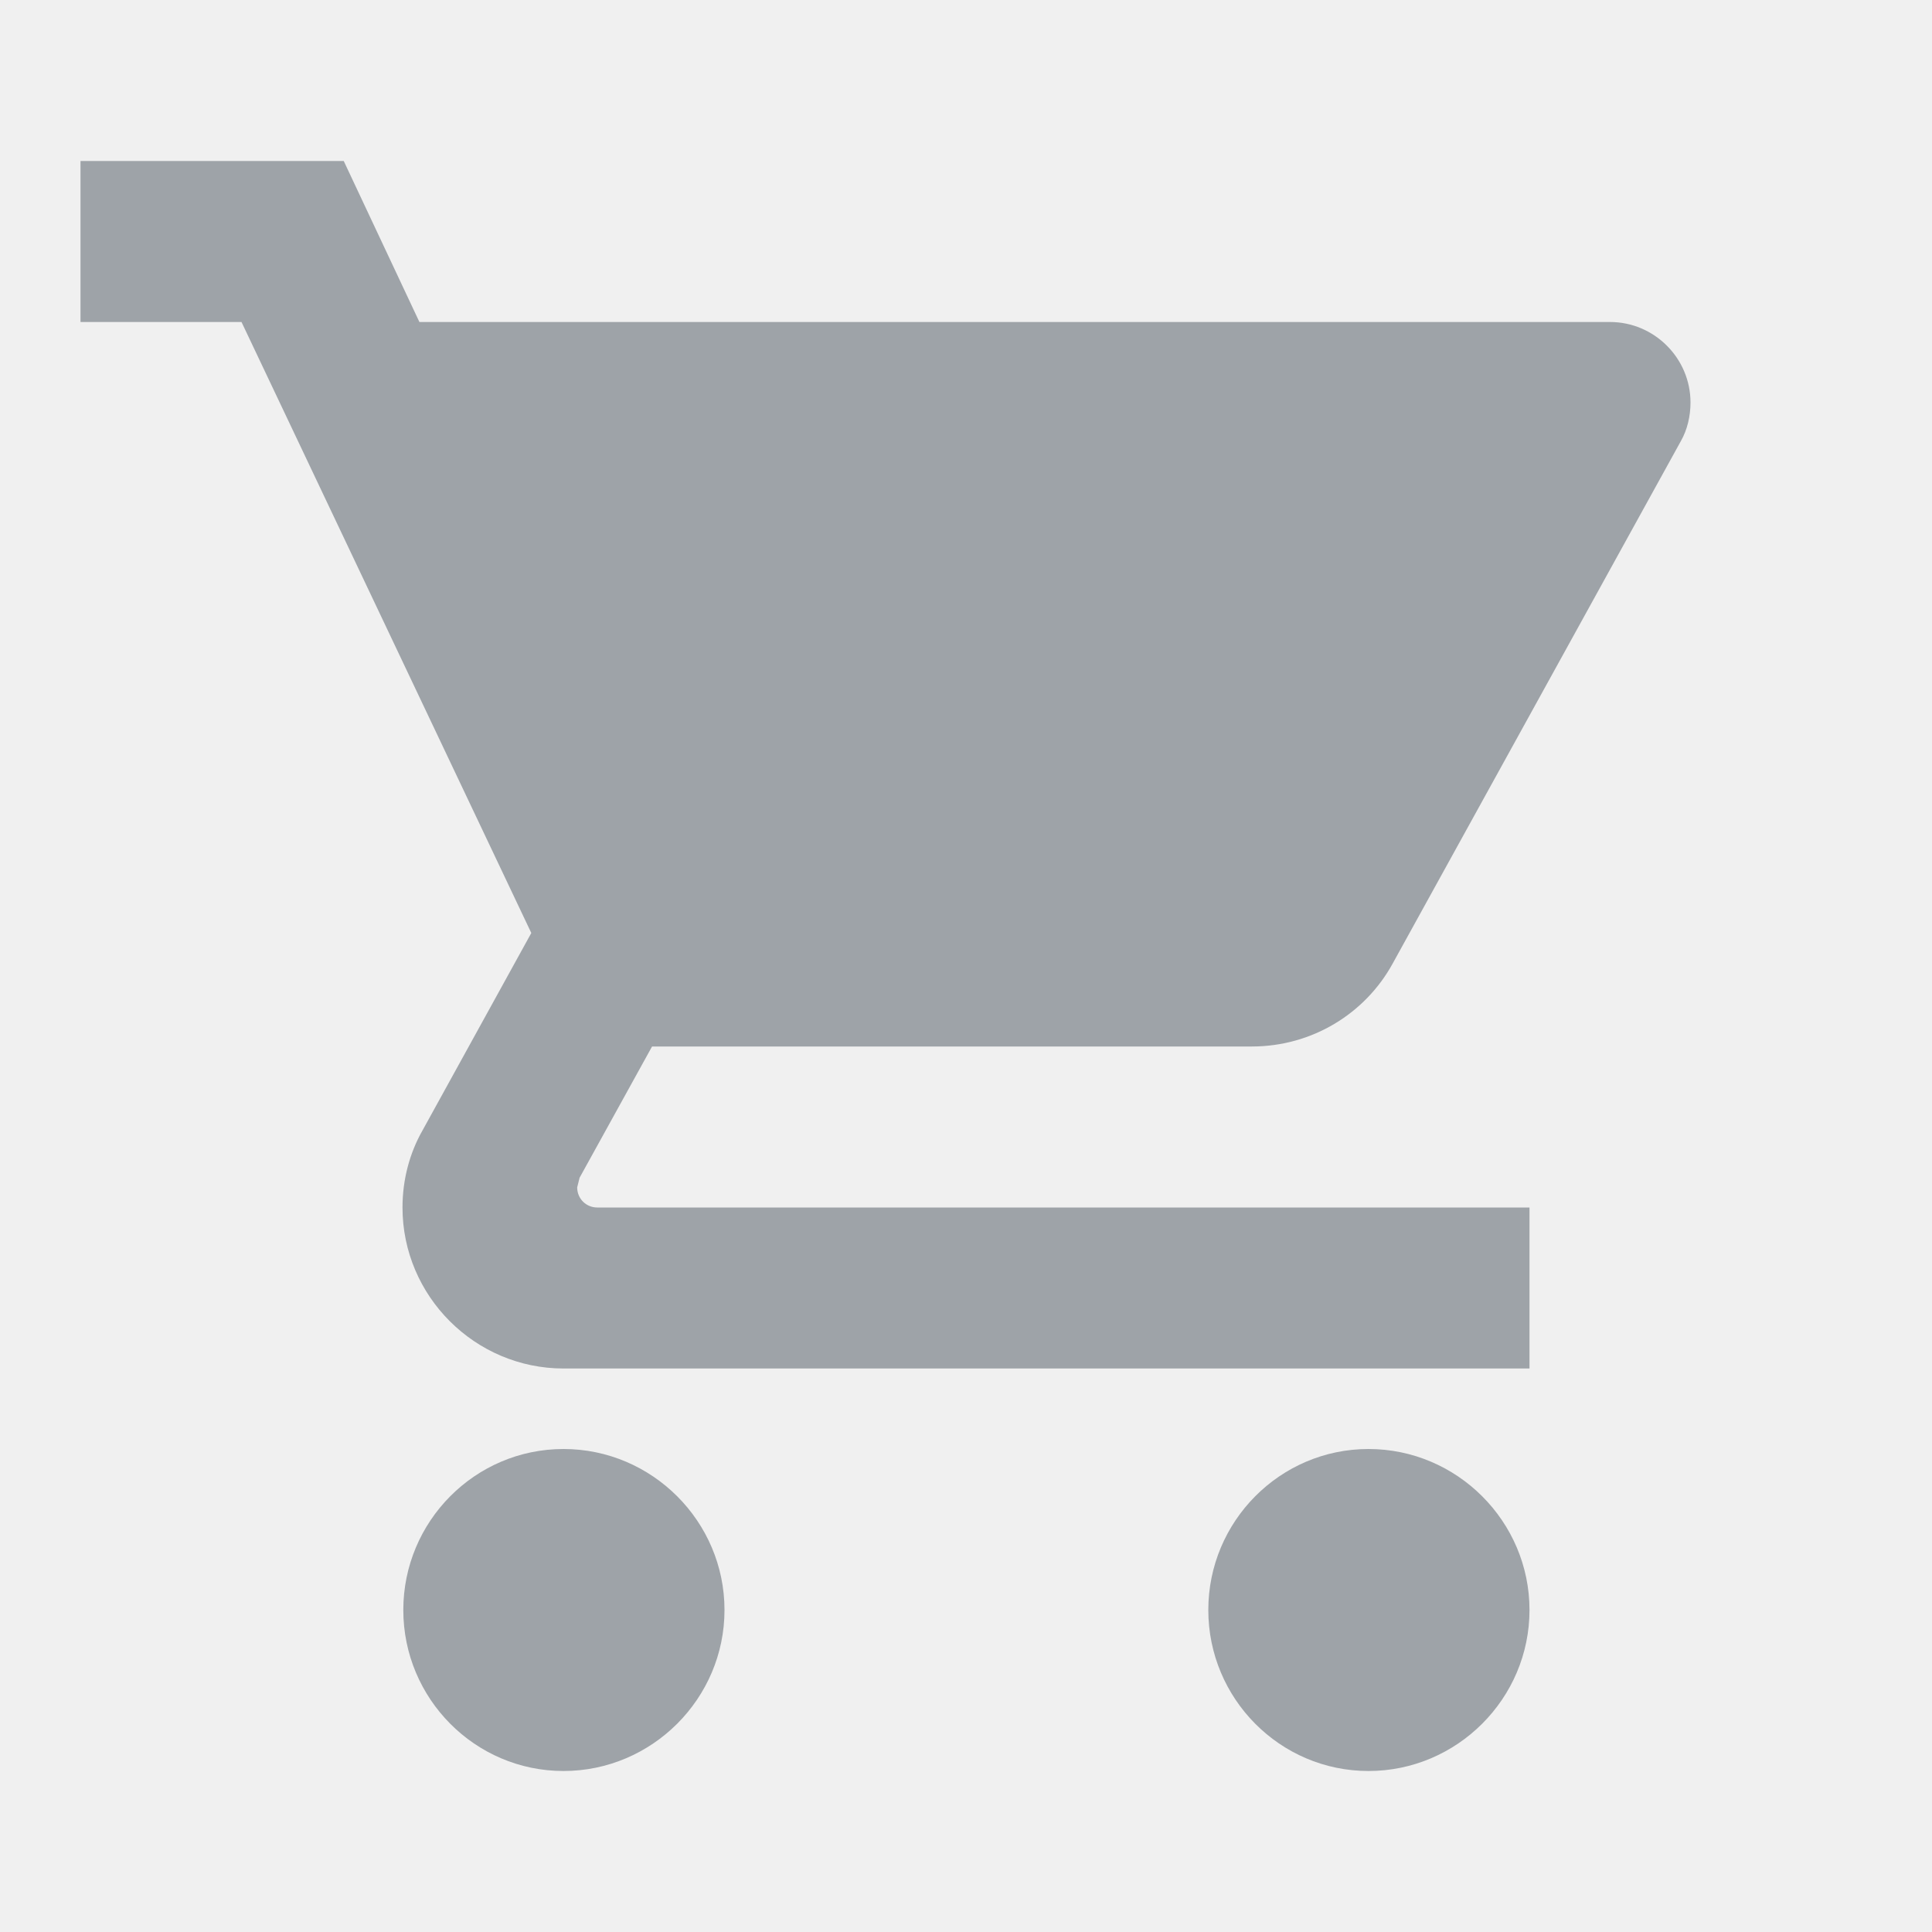
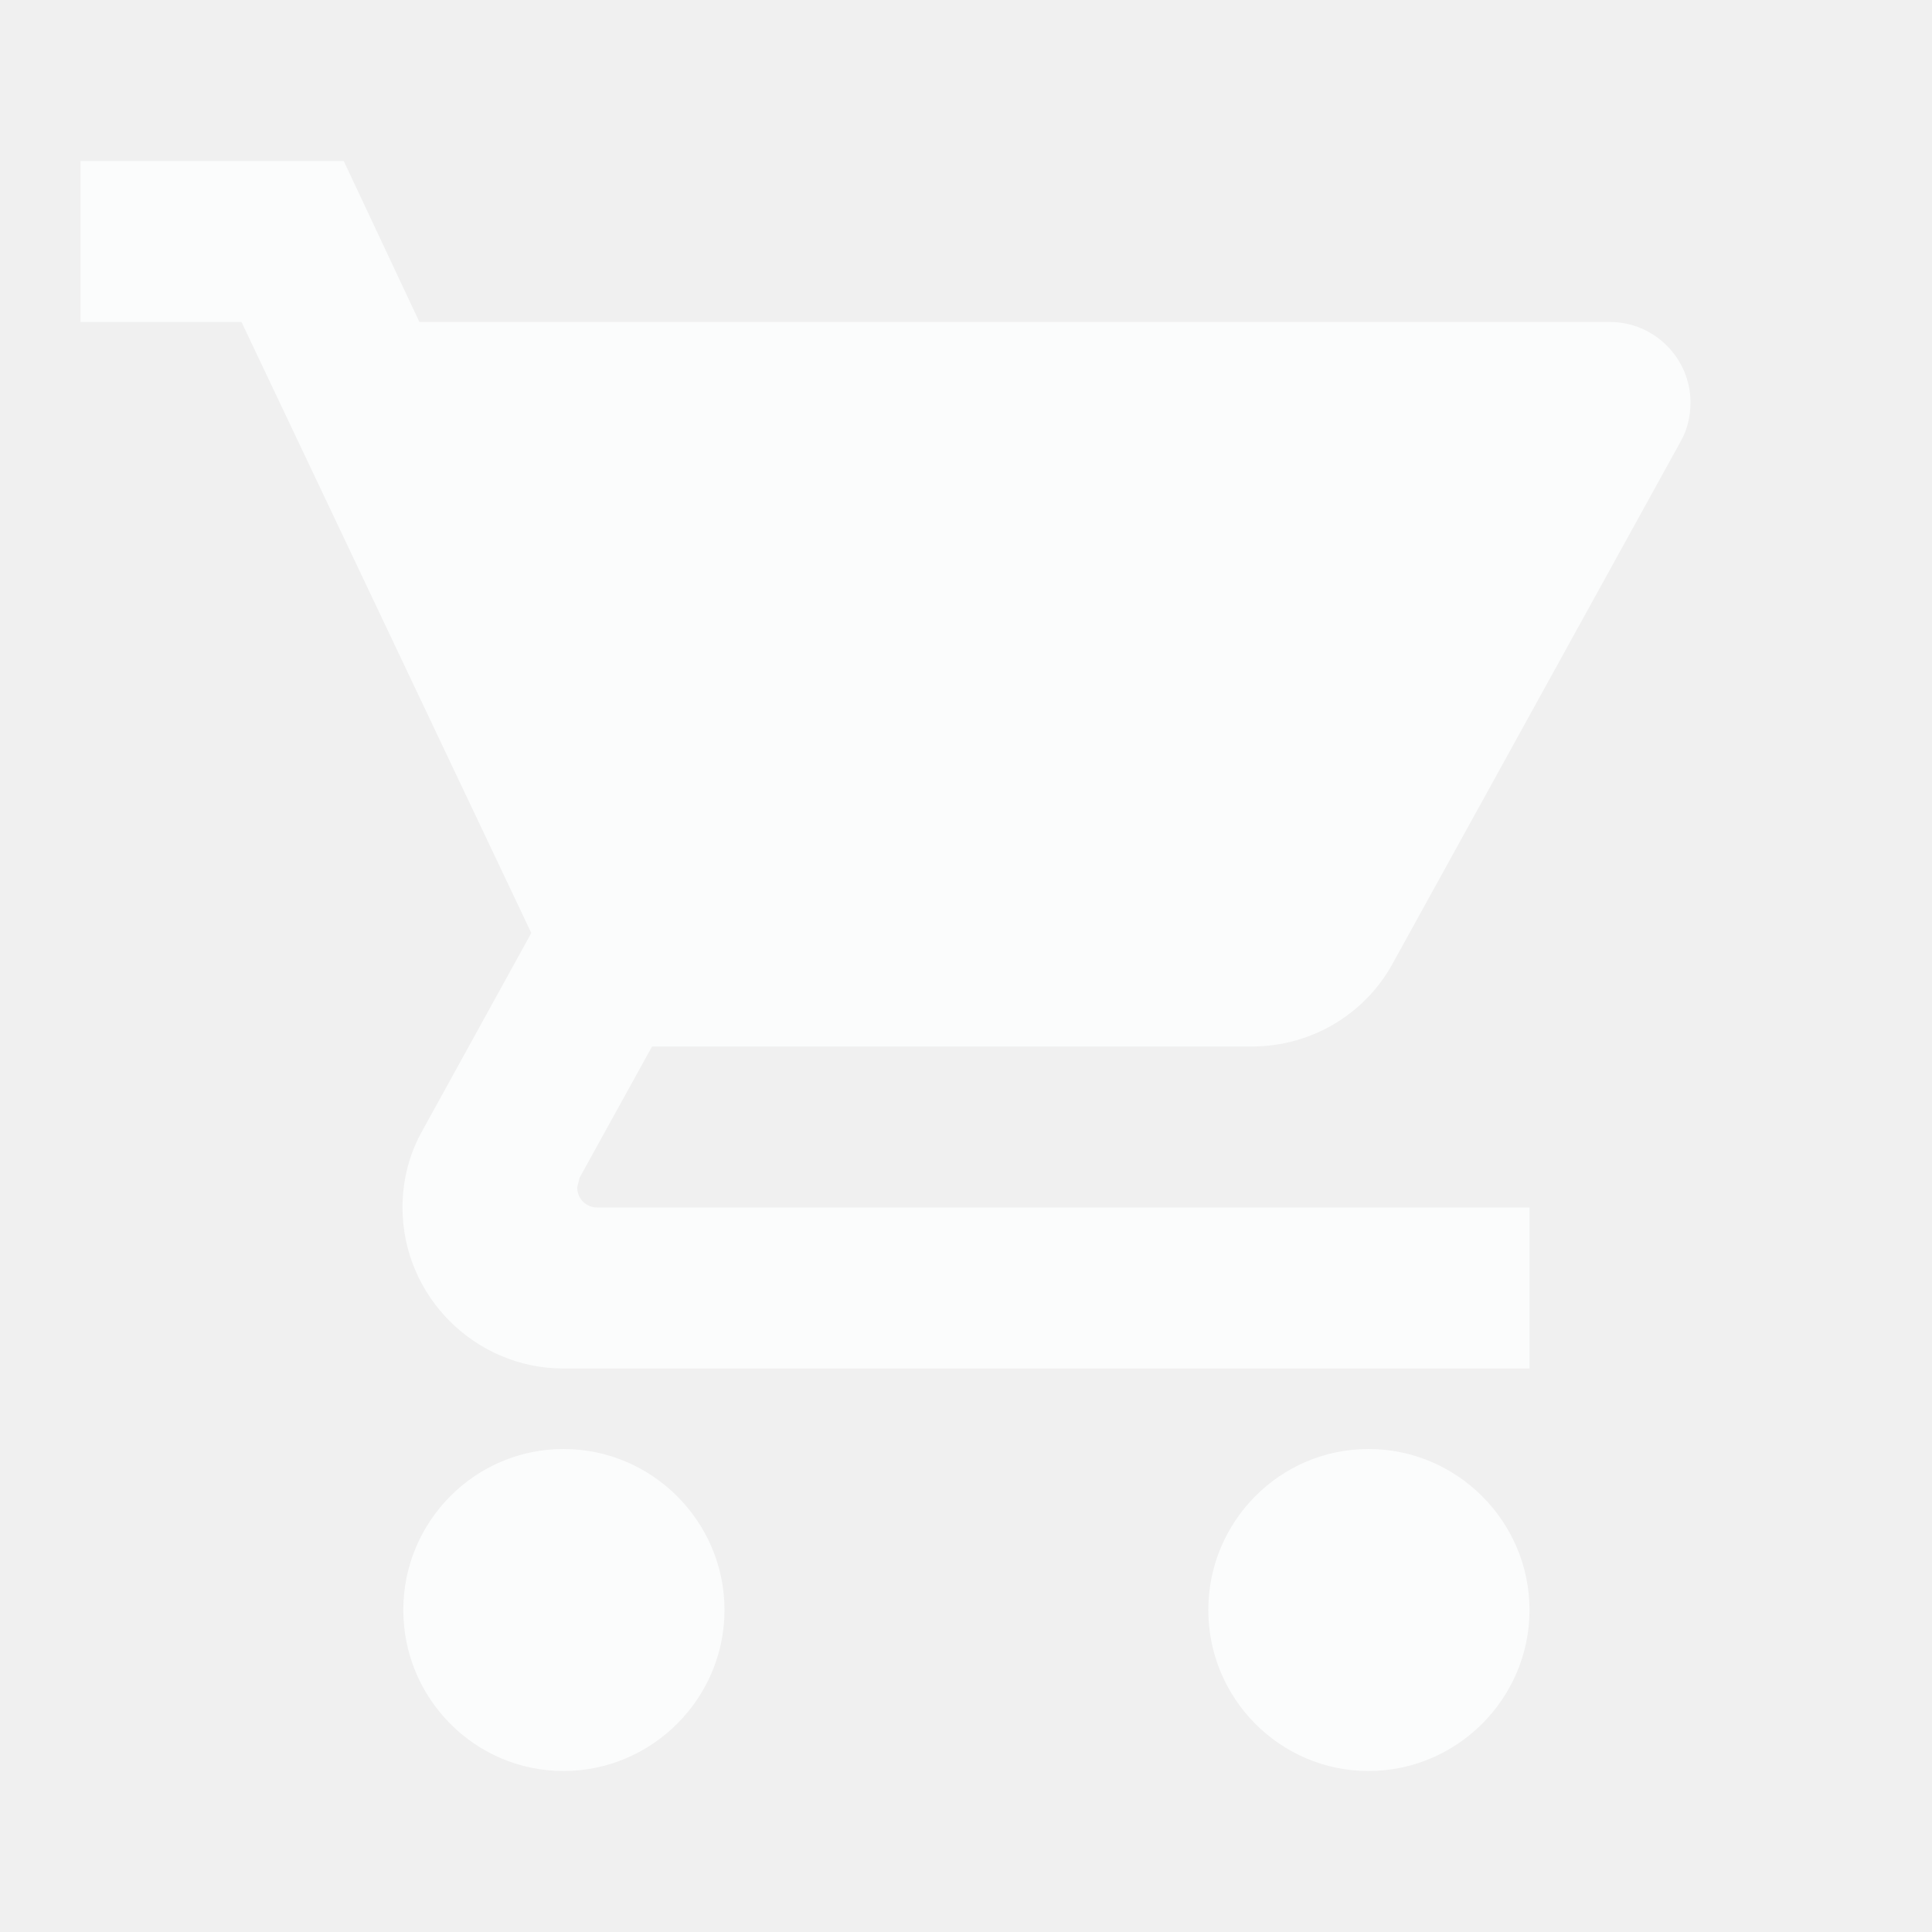
<svg xmlns="http://www.w3.org/2000/svg" width="24" height="24" viewBox="0 0 24 24" fill="none">
  <g clip-path="url(#clip0_1_1156)">
-     <path d="M7 18C5.9 18 5.01 18.9 5.01 20C5.01 21.1 5.9 22 7 22C8.1 22 9 21.1 9 20C9 18.9 8.1 18 7 18ZM1 2V4H3L6.6 11.59L5.25 14.04C5.09 14.32 5 14.65 5 15C5 16.1 5.9 17 7 17H19V15H7.42C7.28 15 7.17 14.89 7.17 14.75L7.2 14.63L8.1 13H15.55C16.3 13 16.96 12.59 17.3 11.97L20.88 5.48C20.96 5.34 21 5.17 21 5C21 4.45 20.55 4 20 4H5.21L4.27 2H1ZM17 18C15.9 18 15.01 18.9 15.01 20C15.01 21.1 15.9 22 17 22C18.1 22 19 21.1 19 20C19 18.9 18.1 18 17 18Z" fill="#9EA3A8" />
+     <path d="M7 18C5.9 18 5.01 18.9 5.01 20C5.01 21.1 5.9 22 7 22C8.1 22 9 21.1 9 20C9 18.9 8.1 18 7 18ZM1 2V4H3L6.6 11.59L5.25 14.04C5.09 14.32 5 14.65 5 15C5 16.1 5.9 17 7 17H19V15H7.42C7.28 15 7.17 14.89 7.17 14.75L7.2 14.63L8.1 13H15.55C16.3 13 16.96 12.59 17.3 11.97L20.88 5.48C20.96 5.34 21 5.17 21 5C21 4.45 20.55 4 20 4H5.21L4.27 2H1ZM17 18C15.9 18 15.01 18.9 15.01 20C15.01 21.1 15.9 22 17 22C18.1 22 19 21.1 19 20C19 18.9 18.1 18 17 18Z" fill="#FBFCFC" />
  </g>
  <defs>
    <clipPath id="clip0_1_1156">
      <rect width="24" height="24" fill="white" />
    </clipPath>
  </defs>
</svg>
